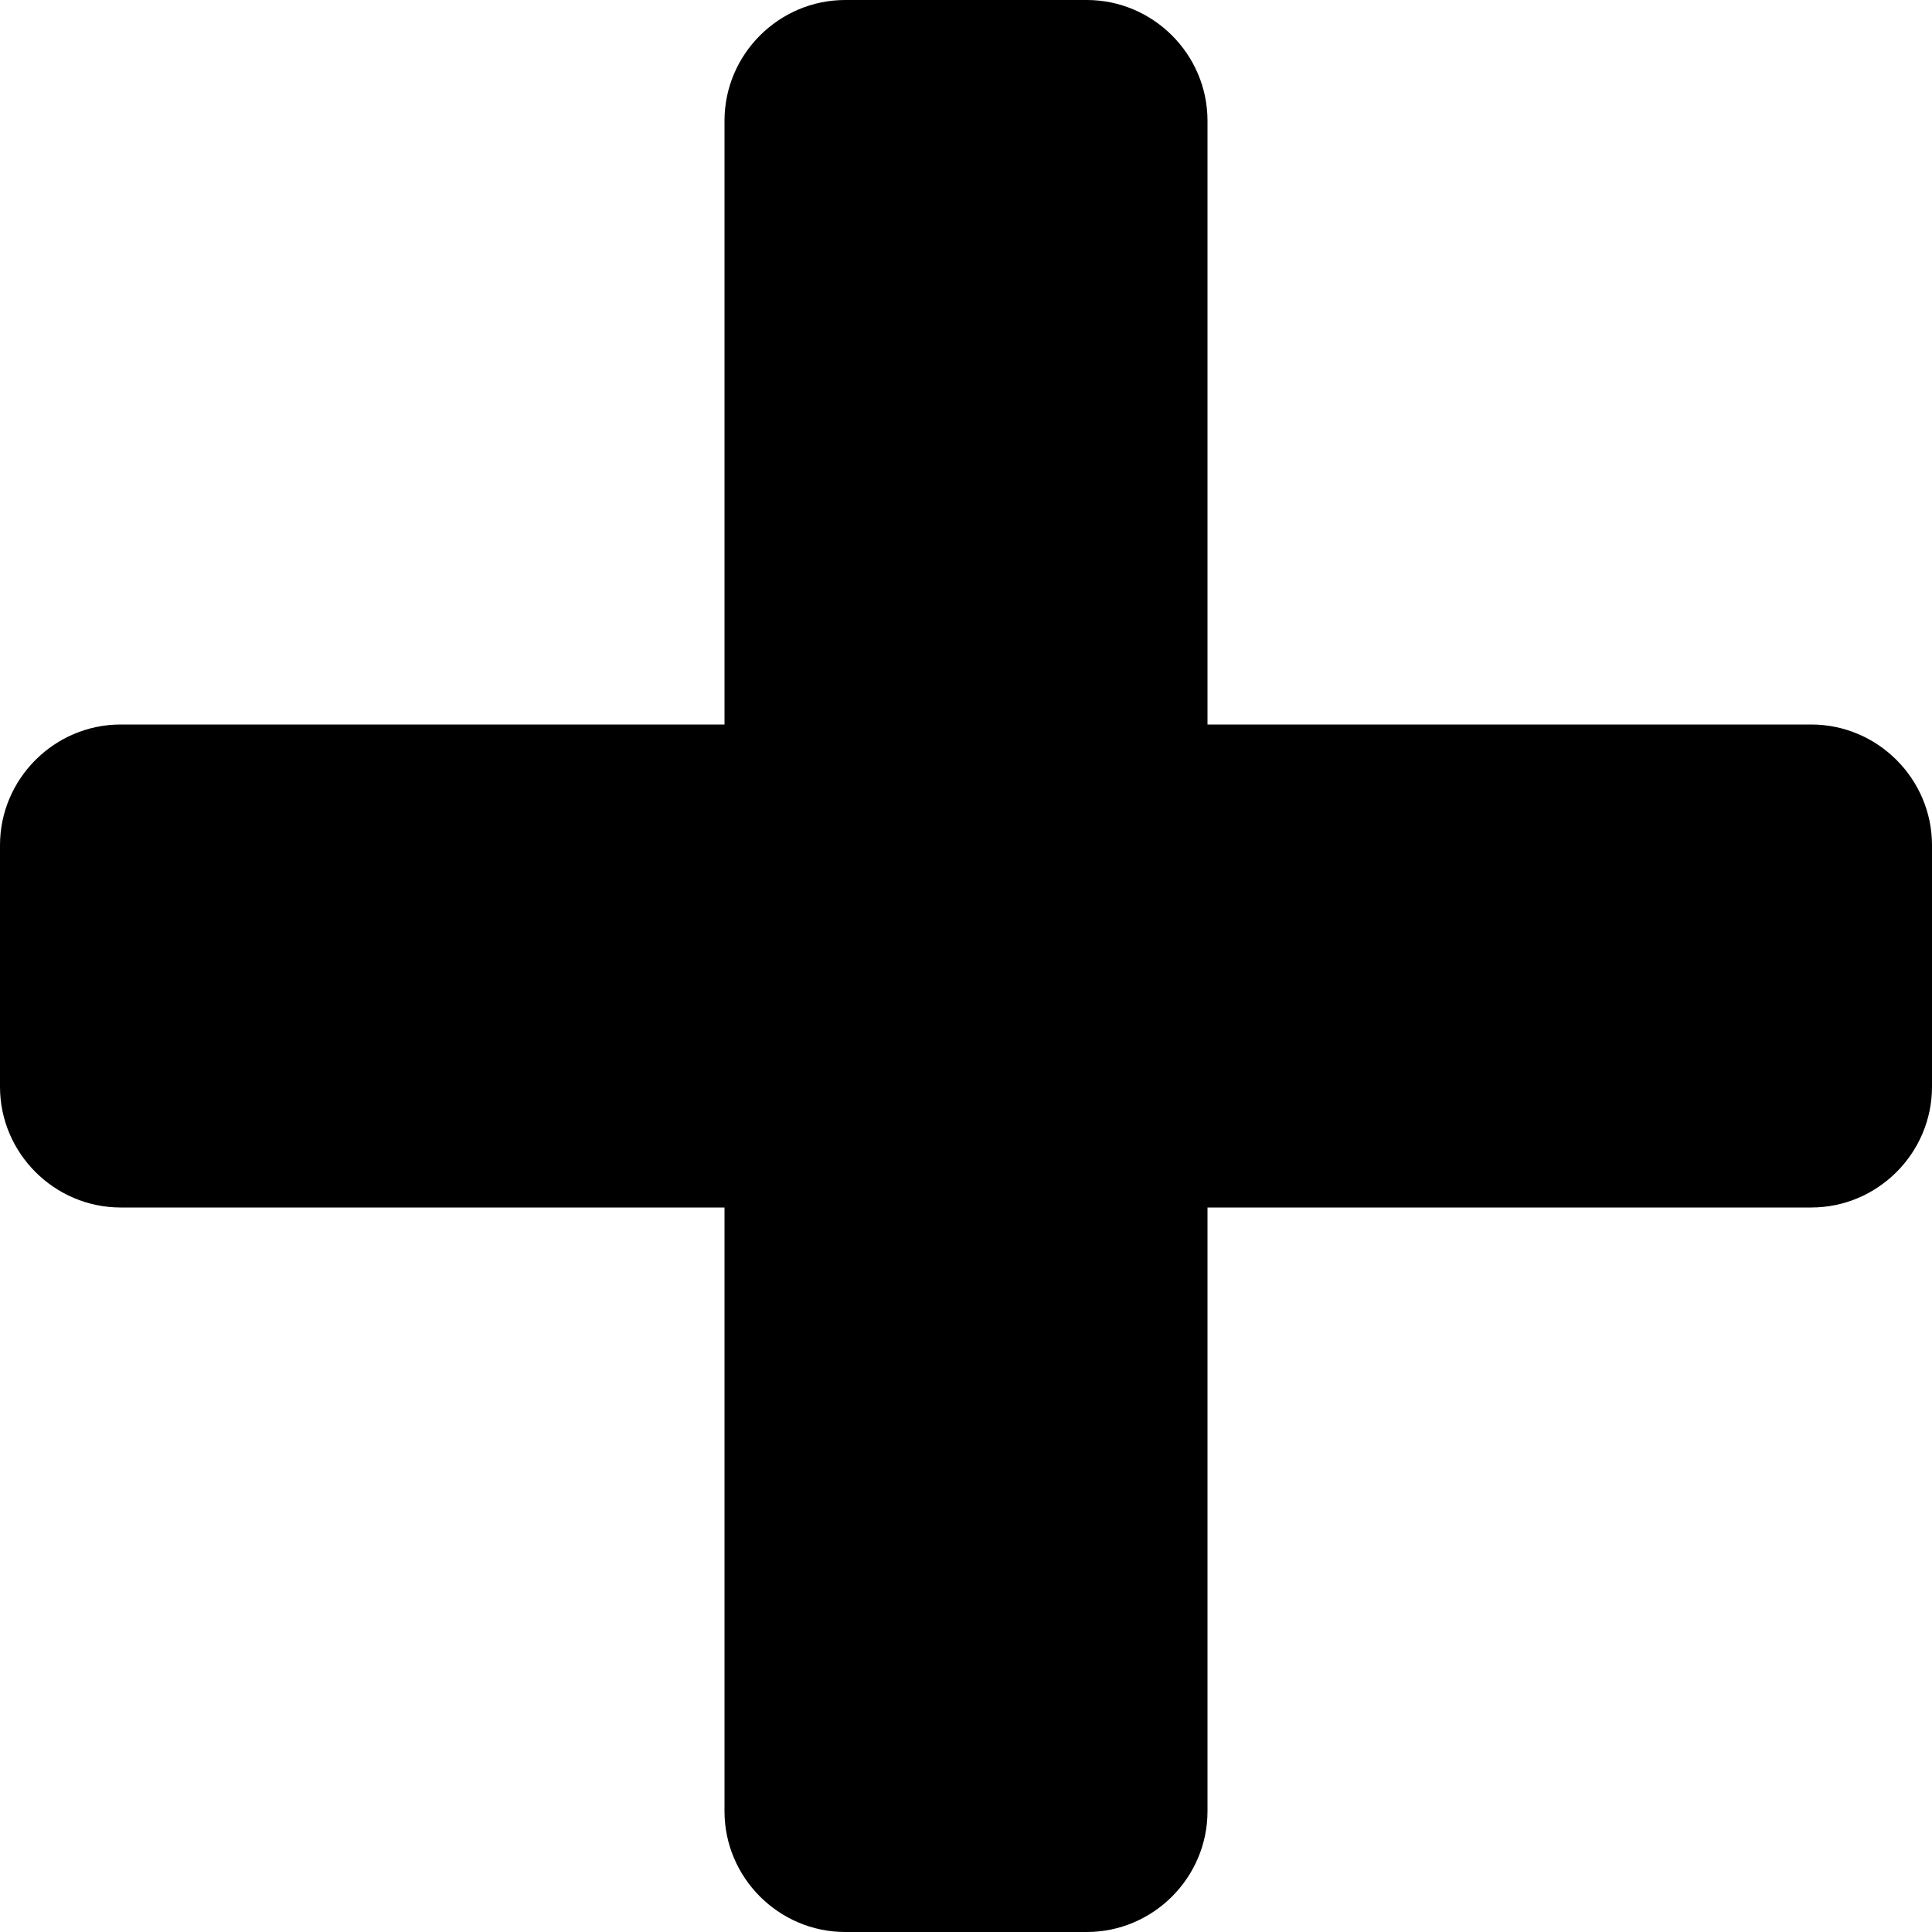
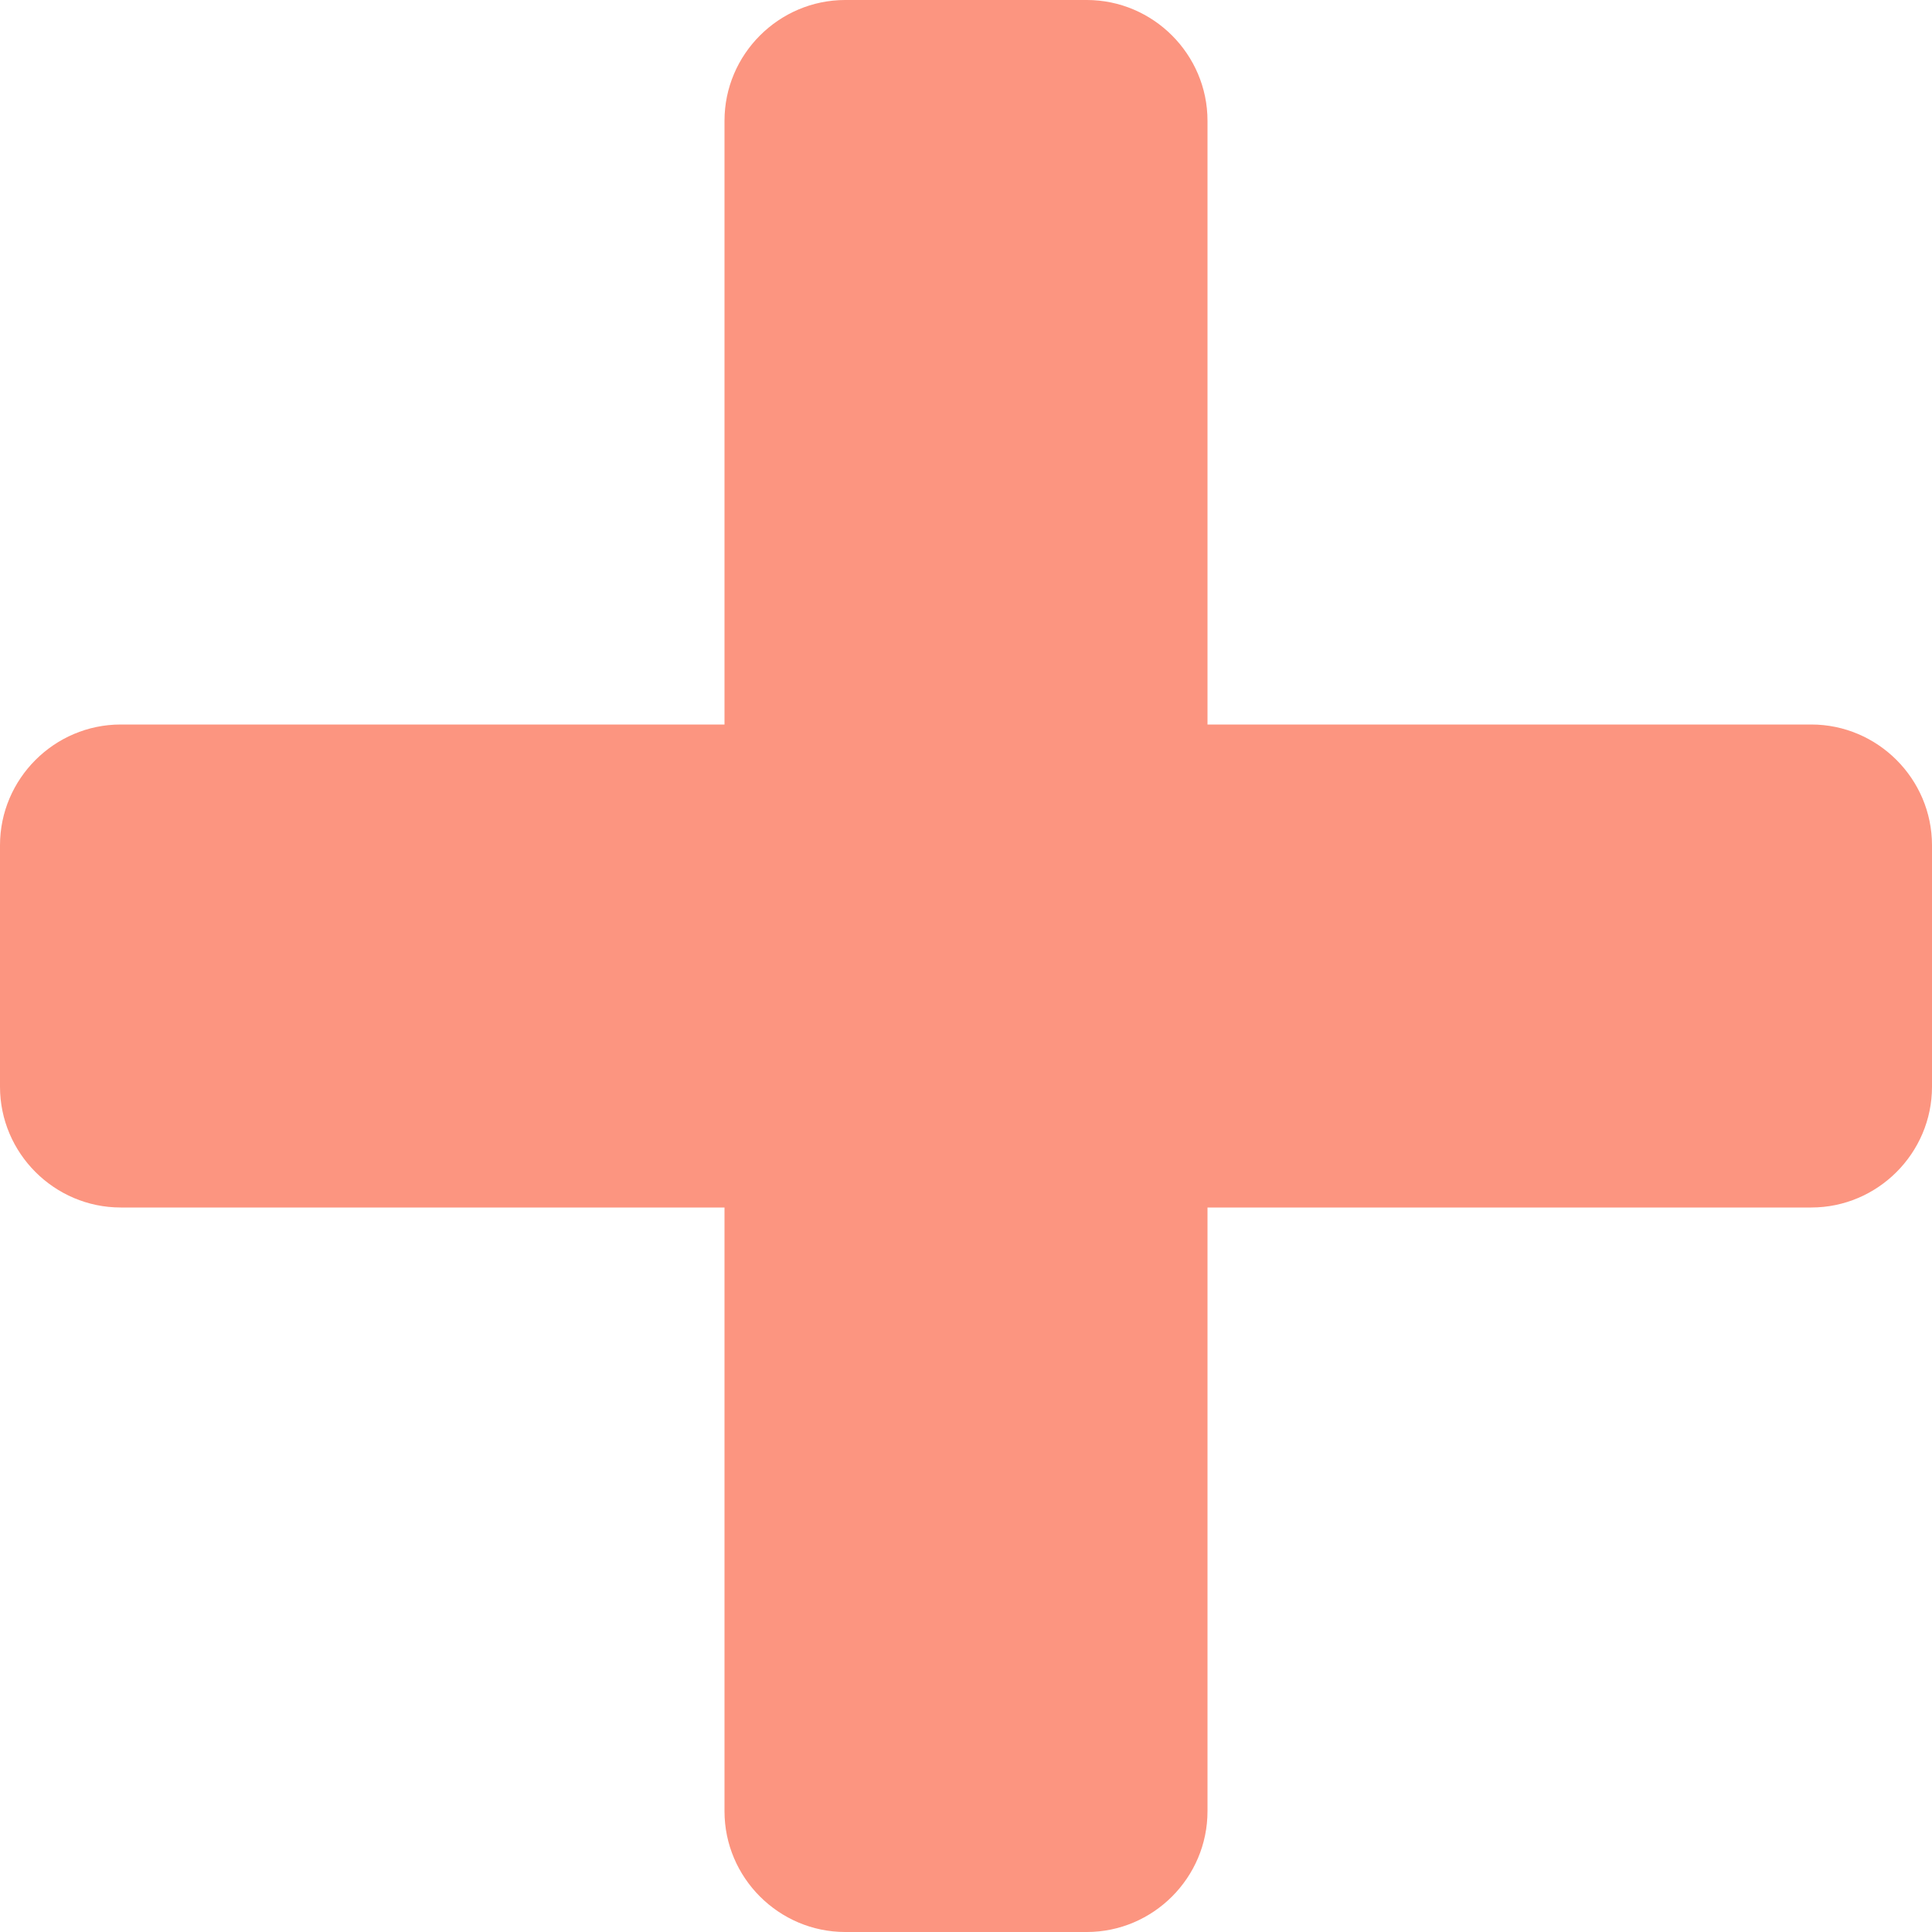
- <svg xmlns="http://www.w3.org/2000/svg" height="16px" id="Layer_1" style="enable-background:new 0 0 16 16;" version="1.1" viewBox="0 0 16 16" width="16px" xml:space="preserve">
+ <svg xmlns="http://www.w3.org/2000/svg" fill="#FC9580" height="16px" id="Layer_1" style="enable-background:new 0 0 16 16;" version="1.1" viewBox="0 0 16 16" width="16px" xml:space="preserve">
  <path d="M15,6h-5V1c0-0.55-0.45-1-1-1H7C6.45,0,6,0.45,6,1v5H1C0.45,6,0,6.45,0,7v2c0,0.55,0.45,1,1,1h5v5c0,0.55,0.45,1,1,1h2  c0.55,0,1-0.45,1-1v-5h5c0.55,0,1-0.45,1-1V7C16,6.45,15.55,6,15,6z" />
</svg>
